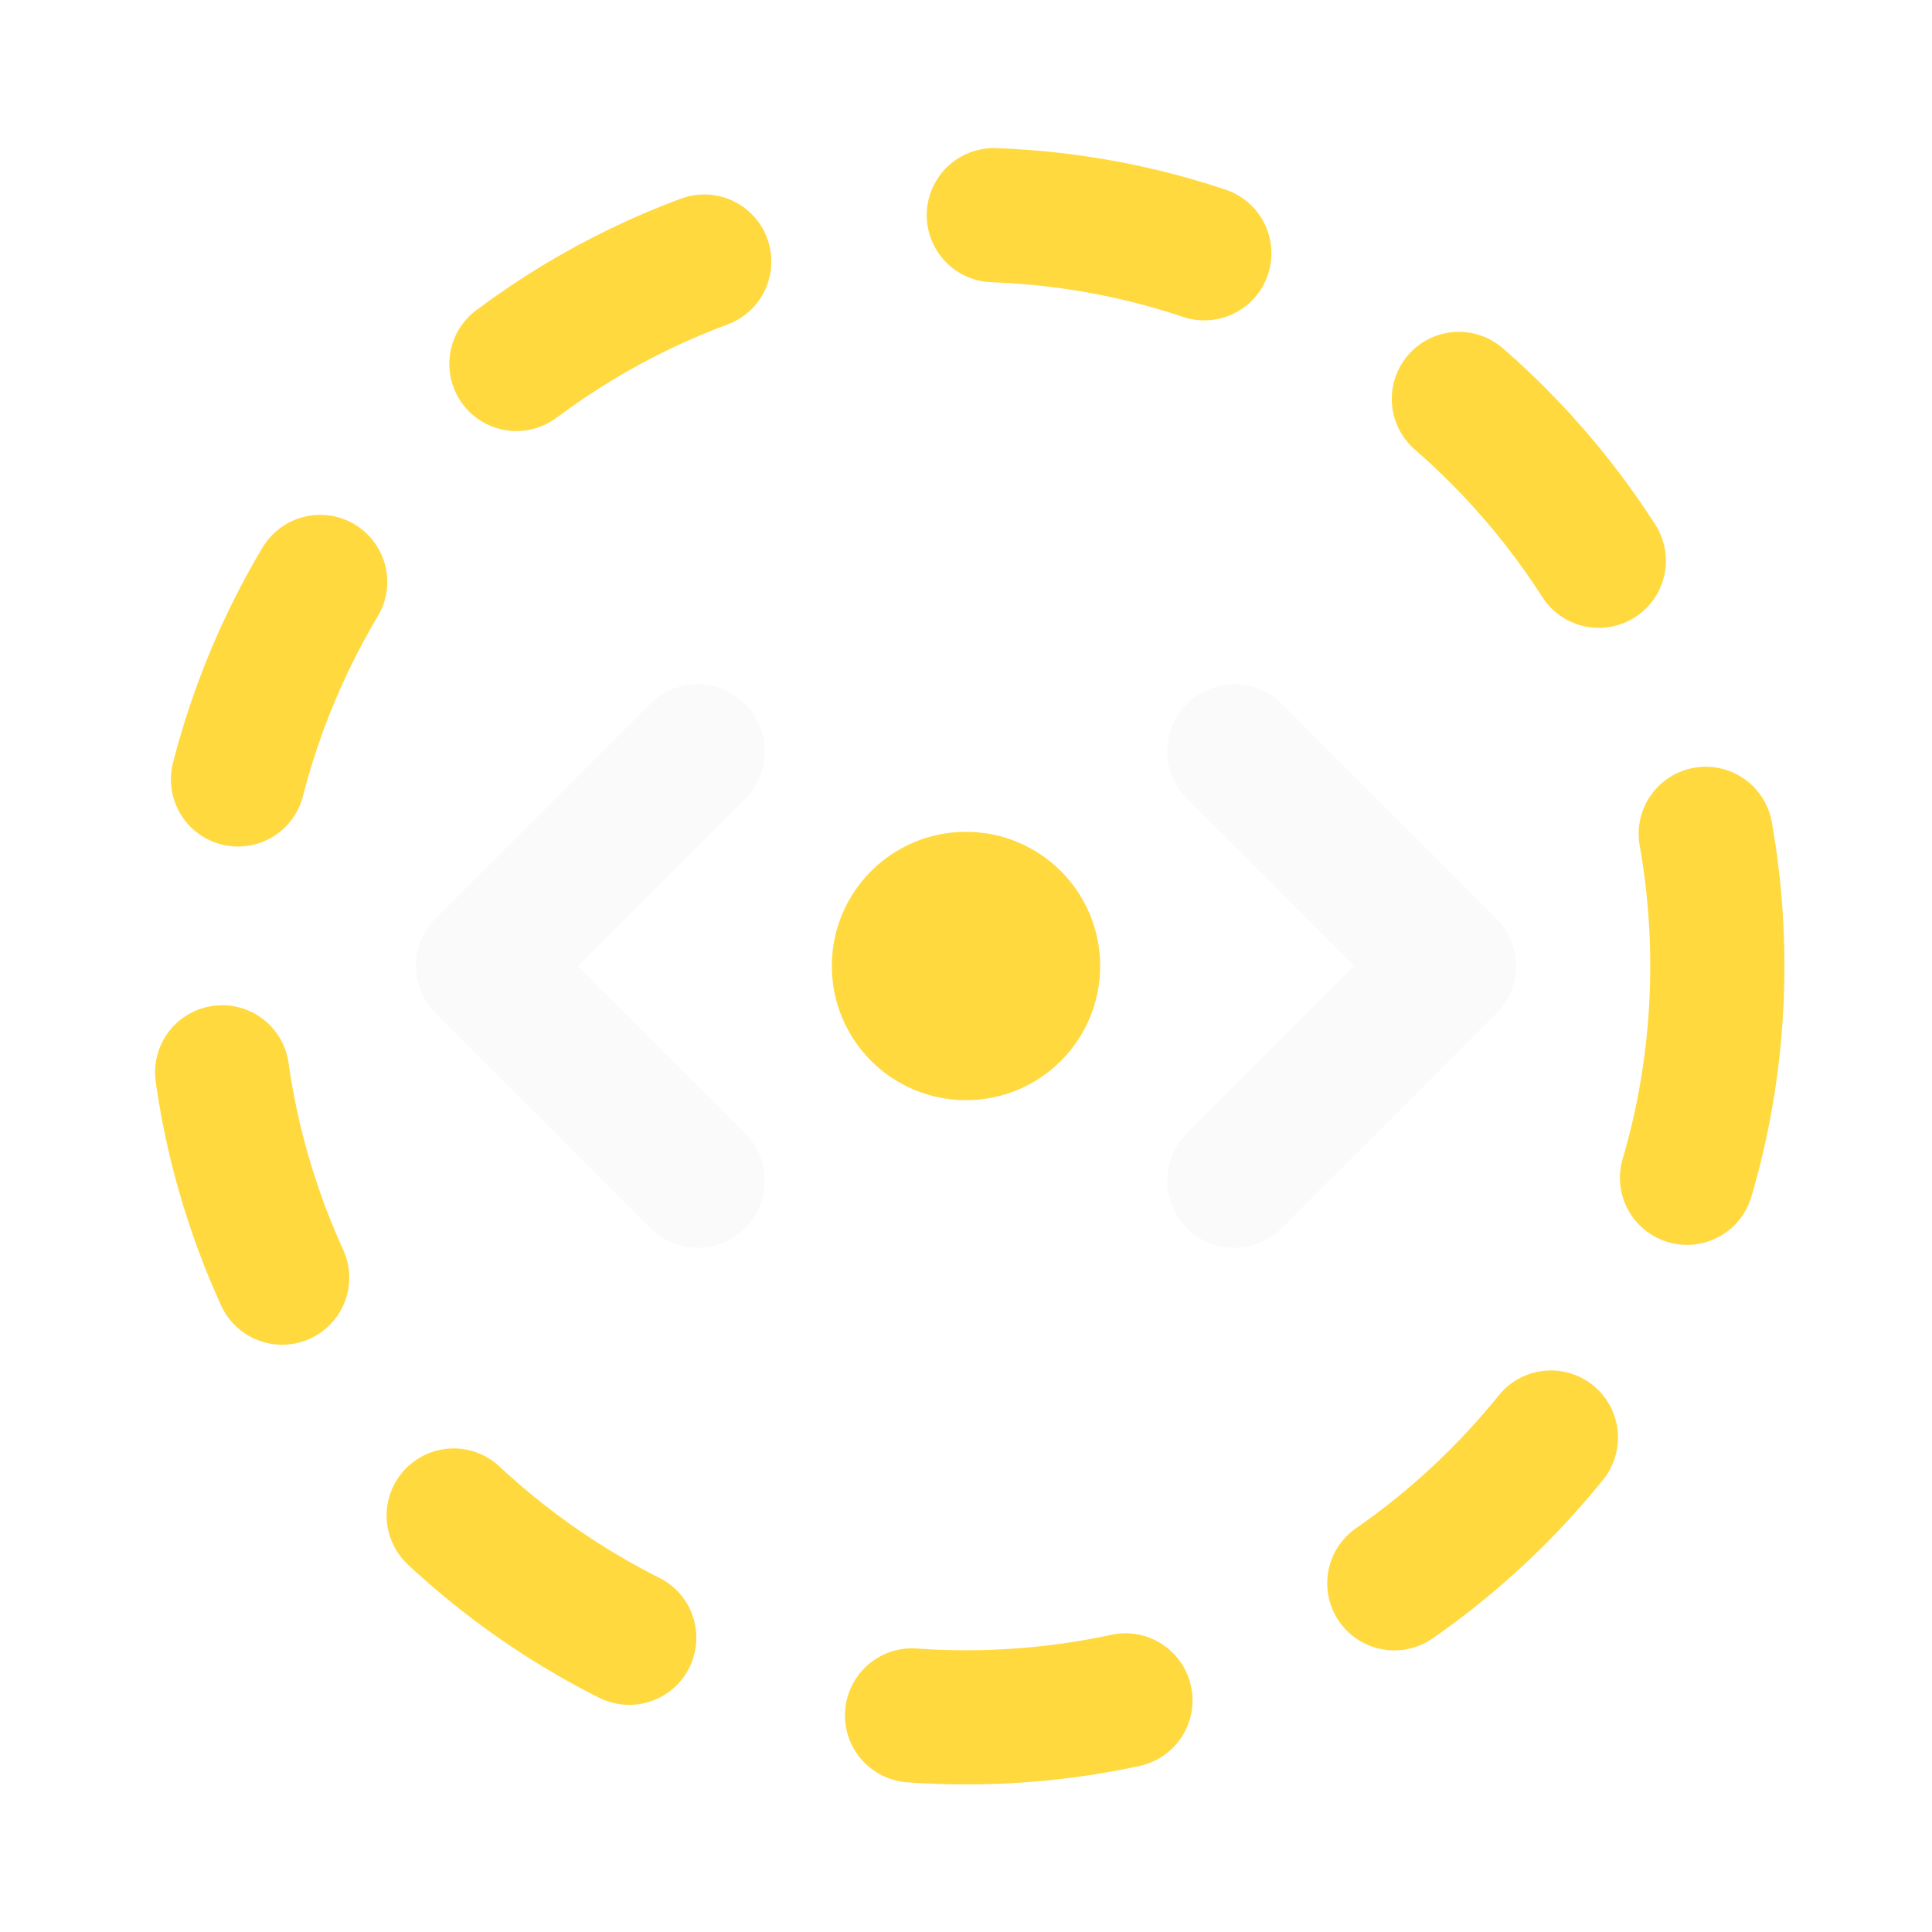
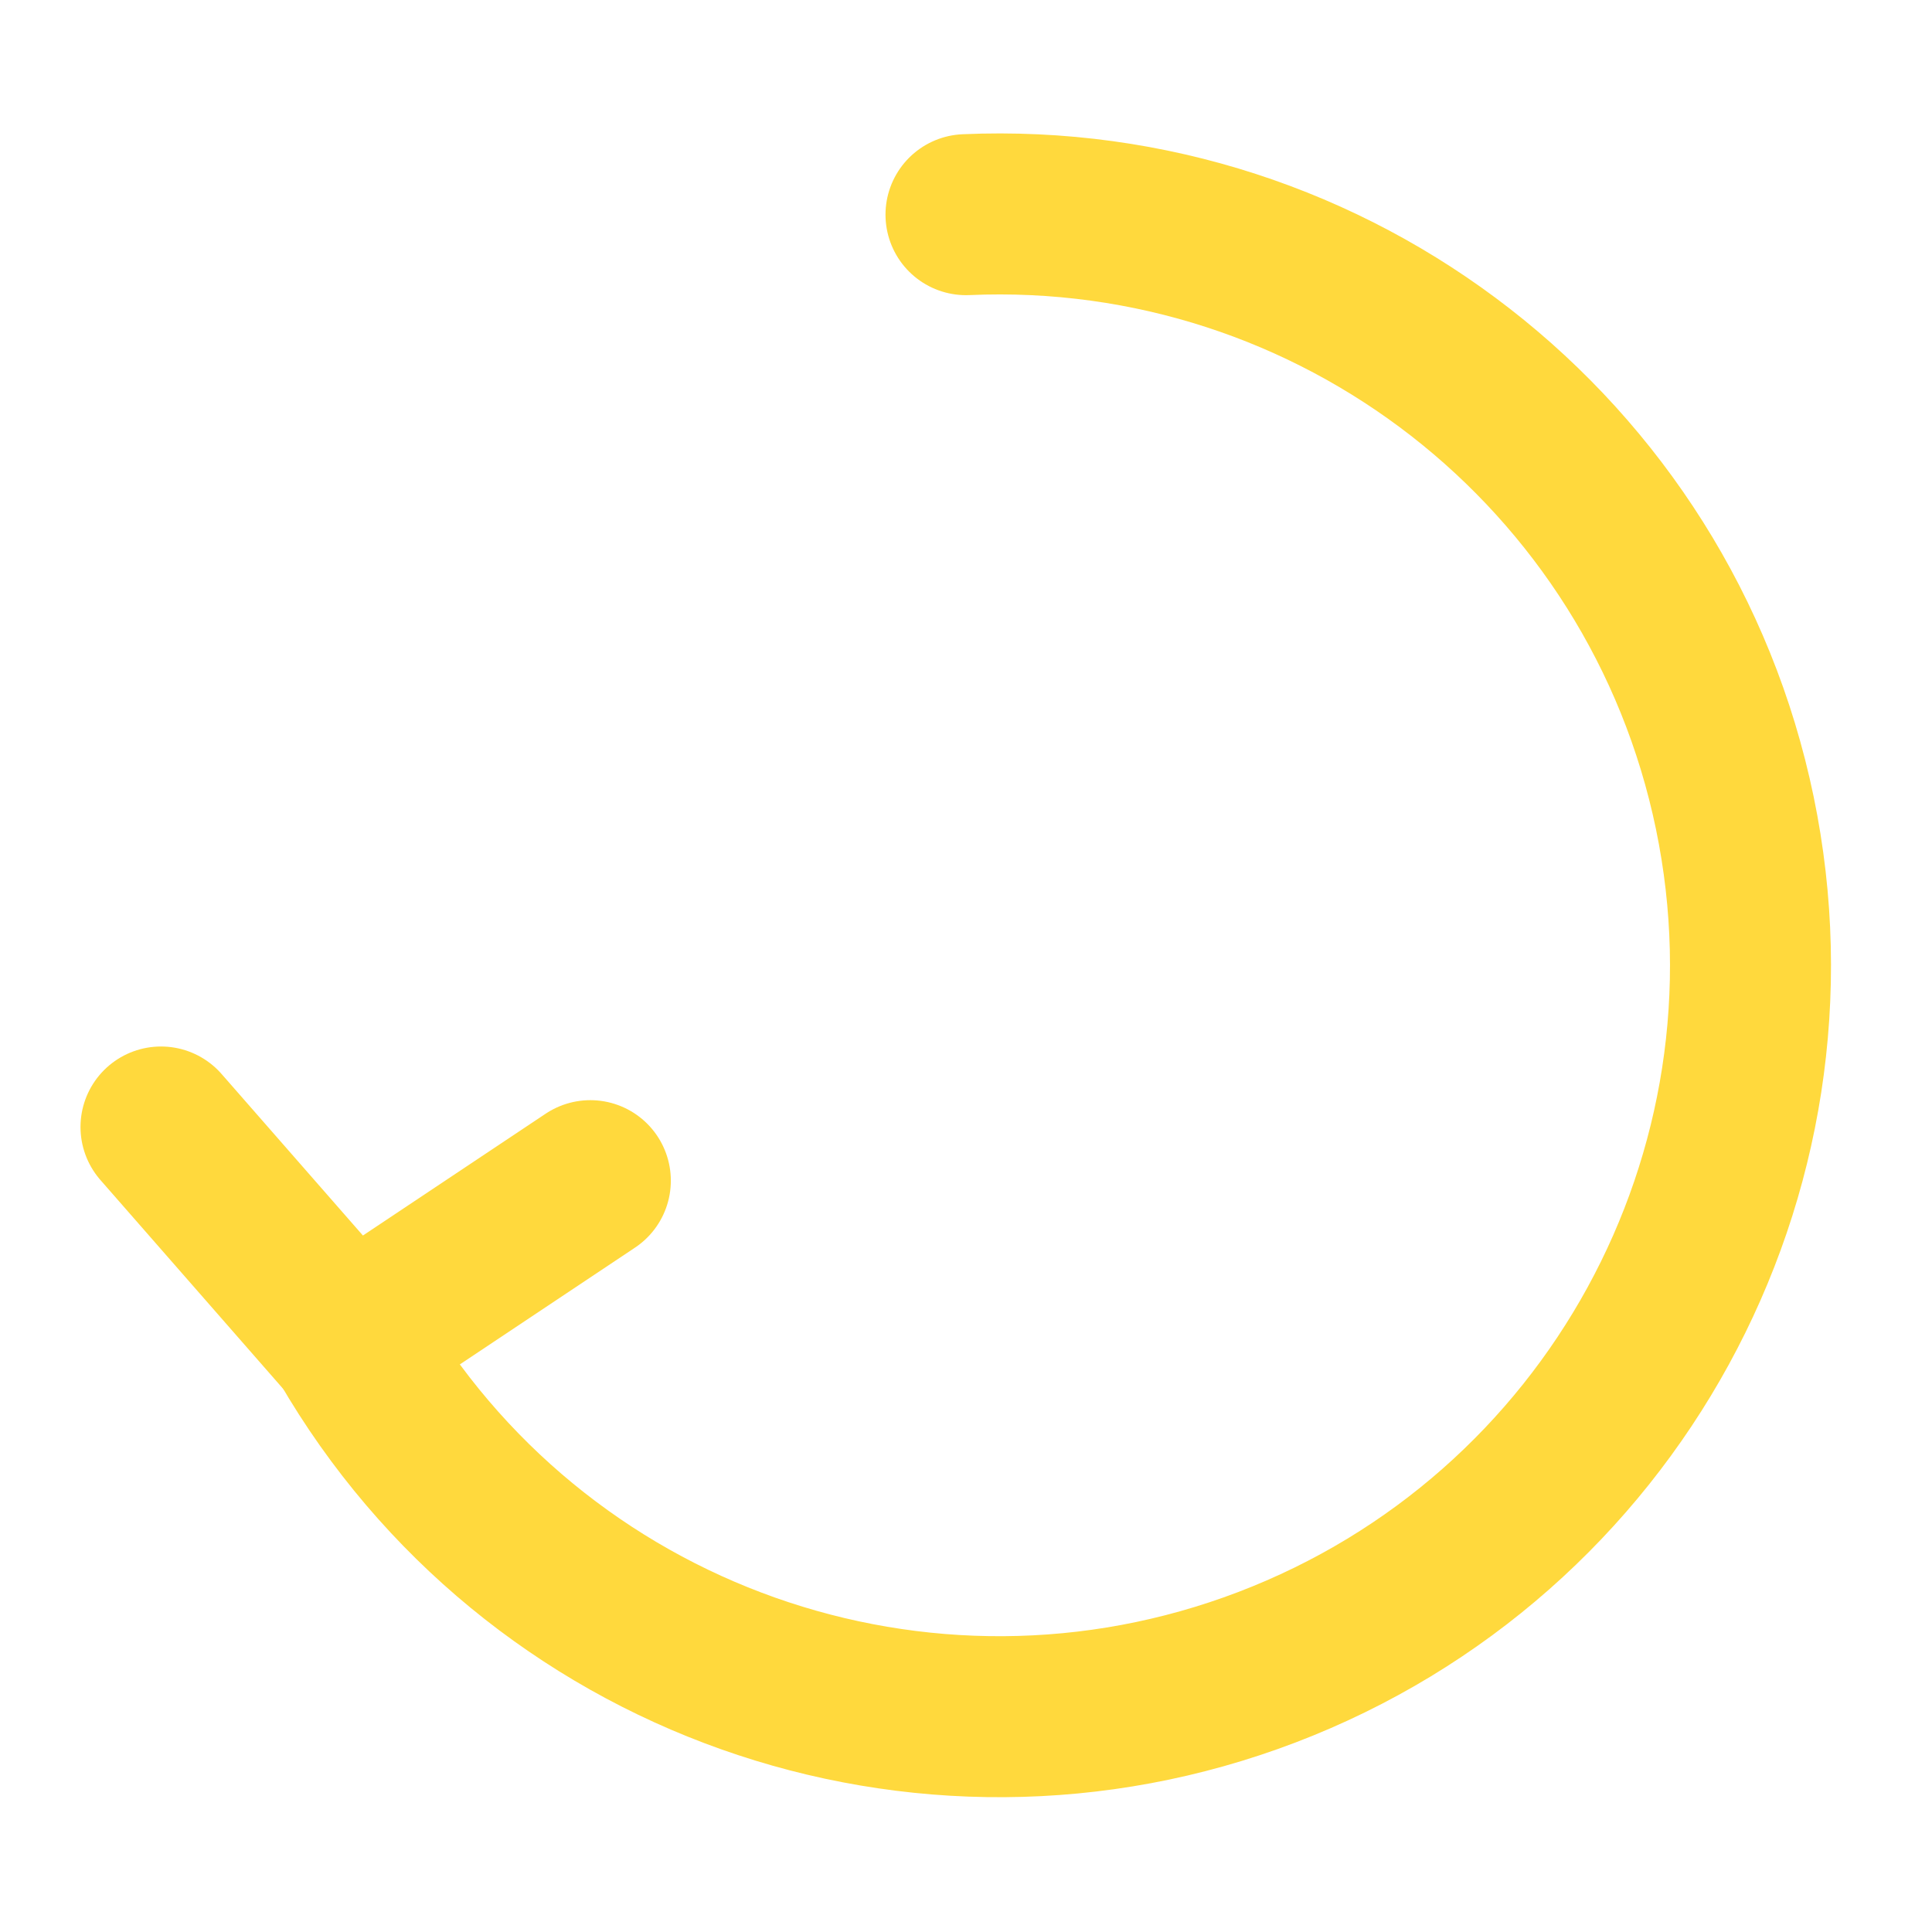
<svg xmlns="http://www.w3.org/2000/svg" width="36" height="36" viewBox="0 0 36 36" fill="none">
-   <circle cx="18" cy="18" r="14" stroke="#FFD93D" stroke-width="2.5" stroke-linecap="round" stroke-dasharray="4 5.5" />
-   <path d="M23 14L27 18L23 22" stroke="#FAFAFA" stroke-width="2.5" stroke-linecap="round" stroke-linejoin="round" />
-   <path d="M13 14L9 18L13 22" stroke="#FAFAFA" stroke-width="2.5" stroke-linecap="round" stroke-linejoin="round" />
-   <circle cx="18" cy="18" r="2.5" fill="#FFD93D" />
+   <path d="M18 4        A14 14 0 1 1 6.5 25" stroke="#FFD93D" stroke-width="3" stroke-linecap="round" fill="none" />
+   <path d="M3 21L6.5 25L11 22" stroke="#FFD93D" stroke-width="3" stroke-linecap="round" stroke-linejoin="round" fill="none" />
</svg>
